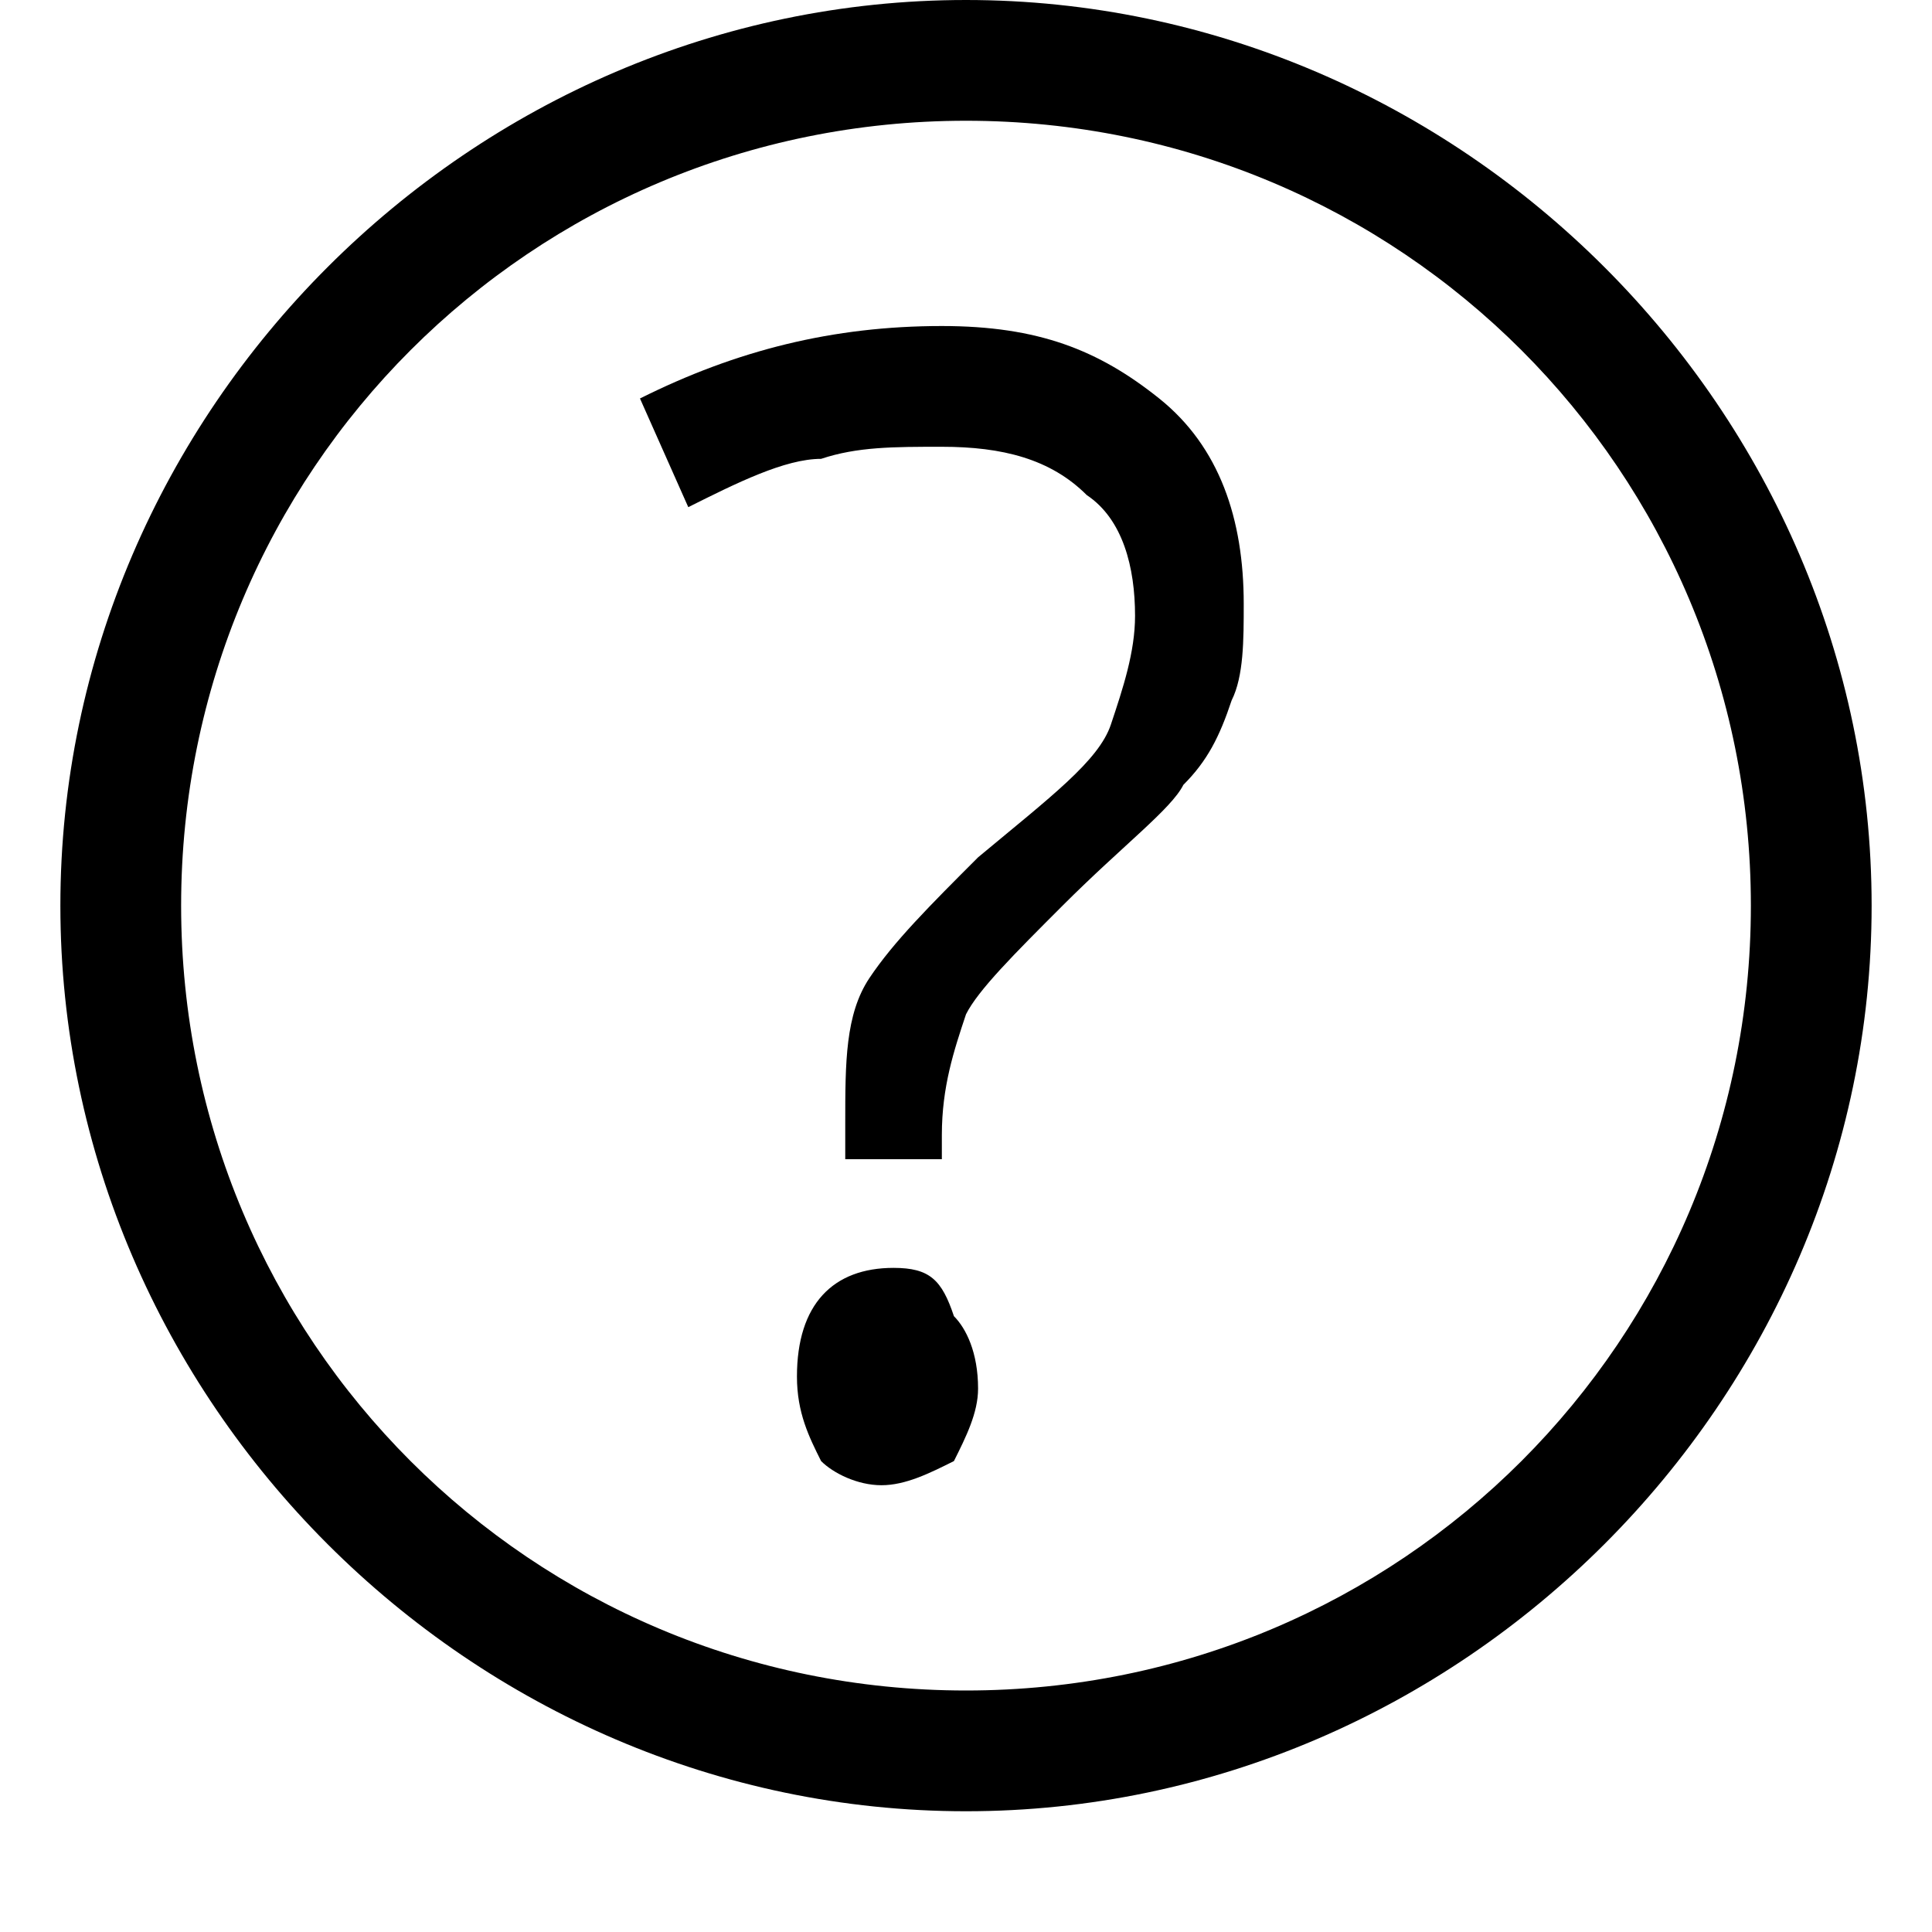
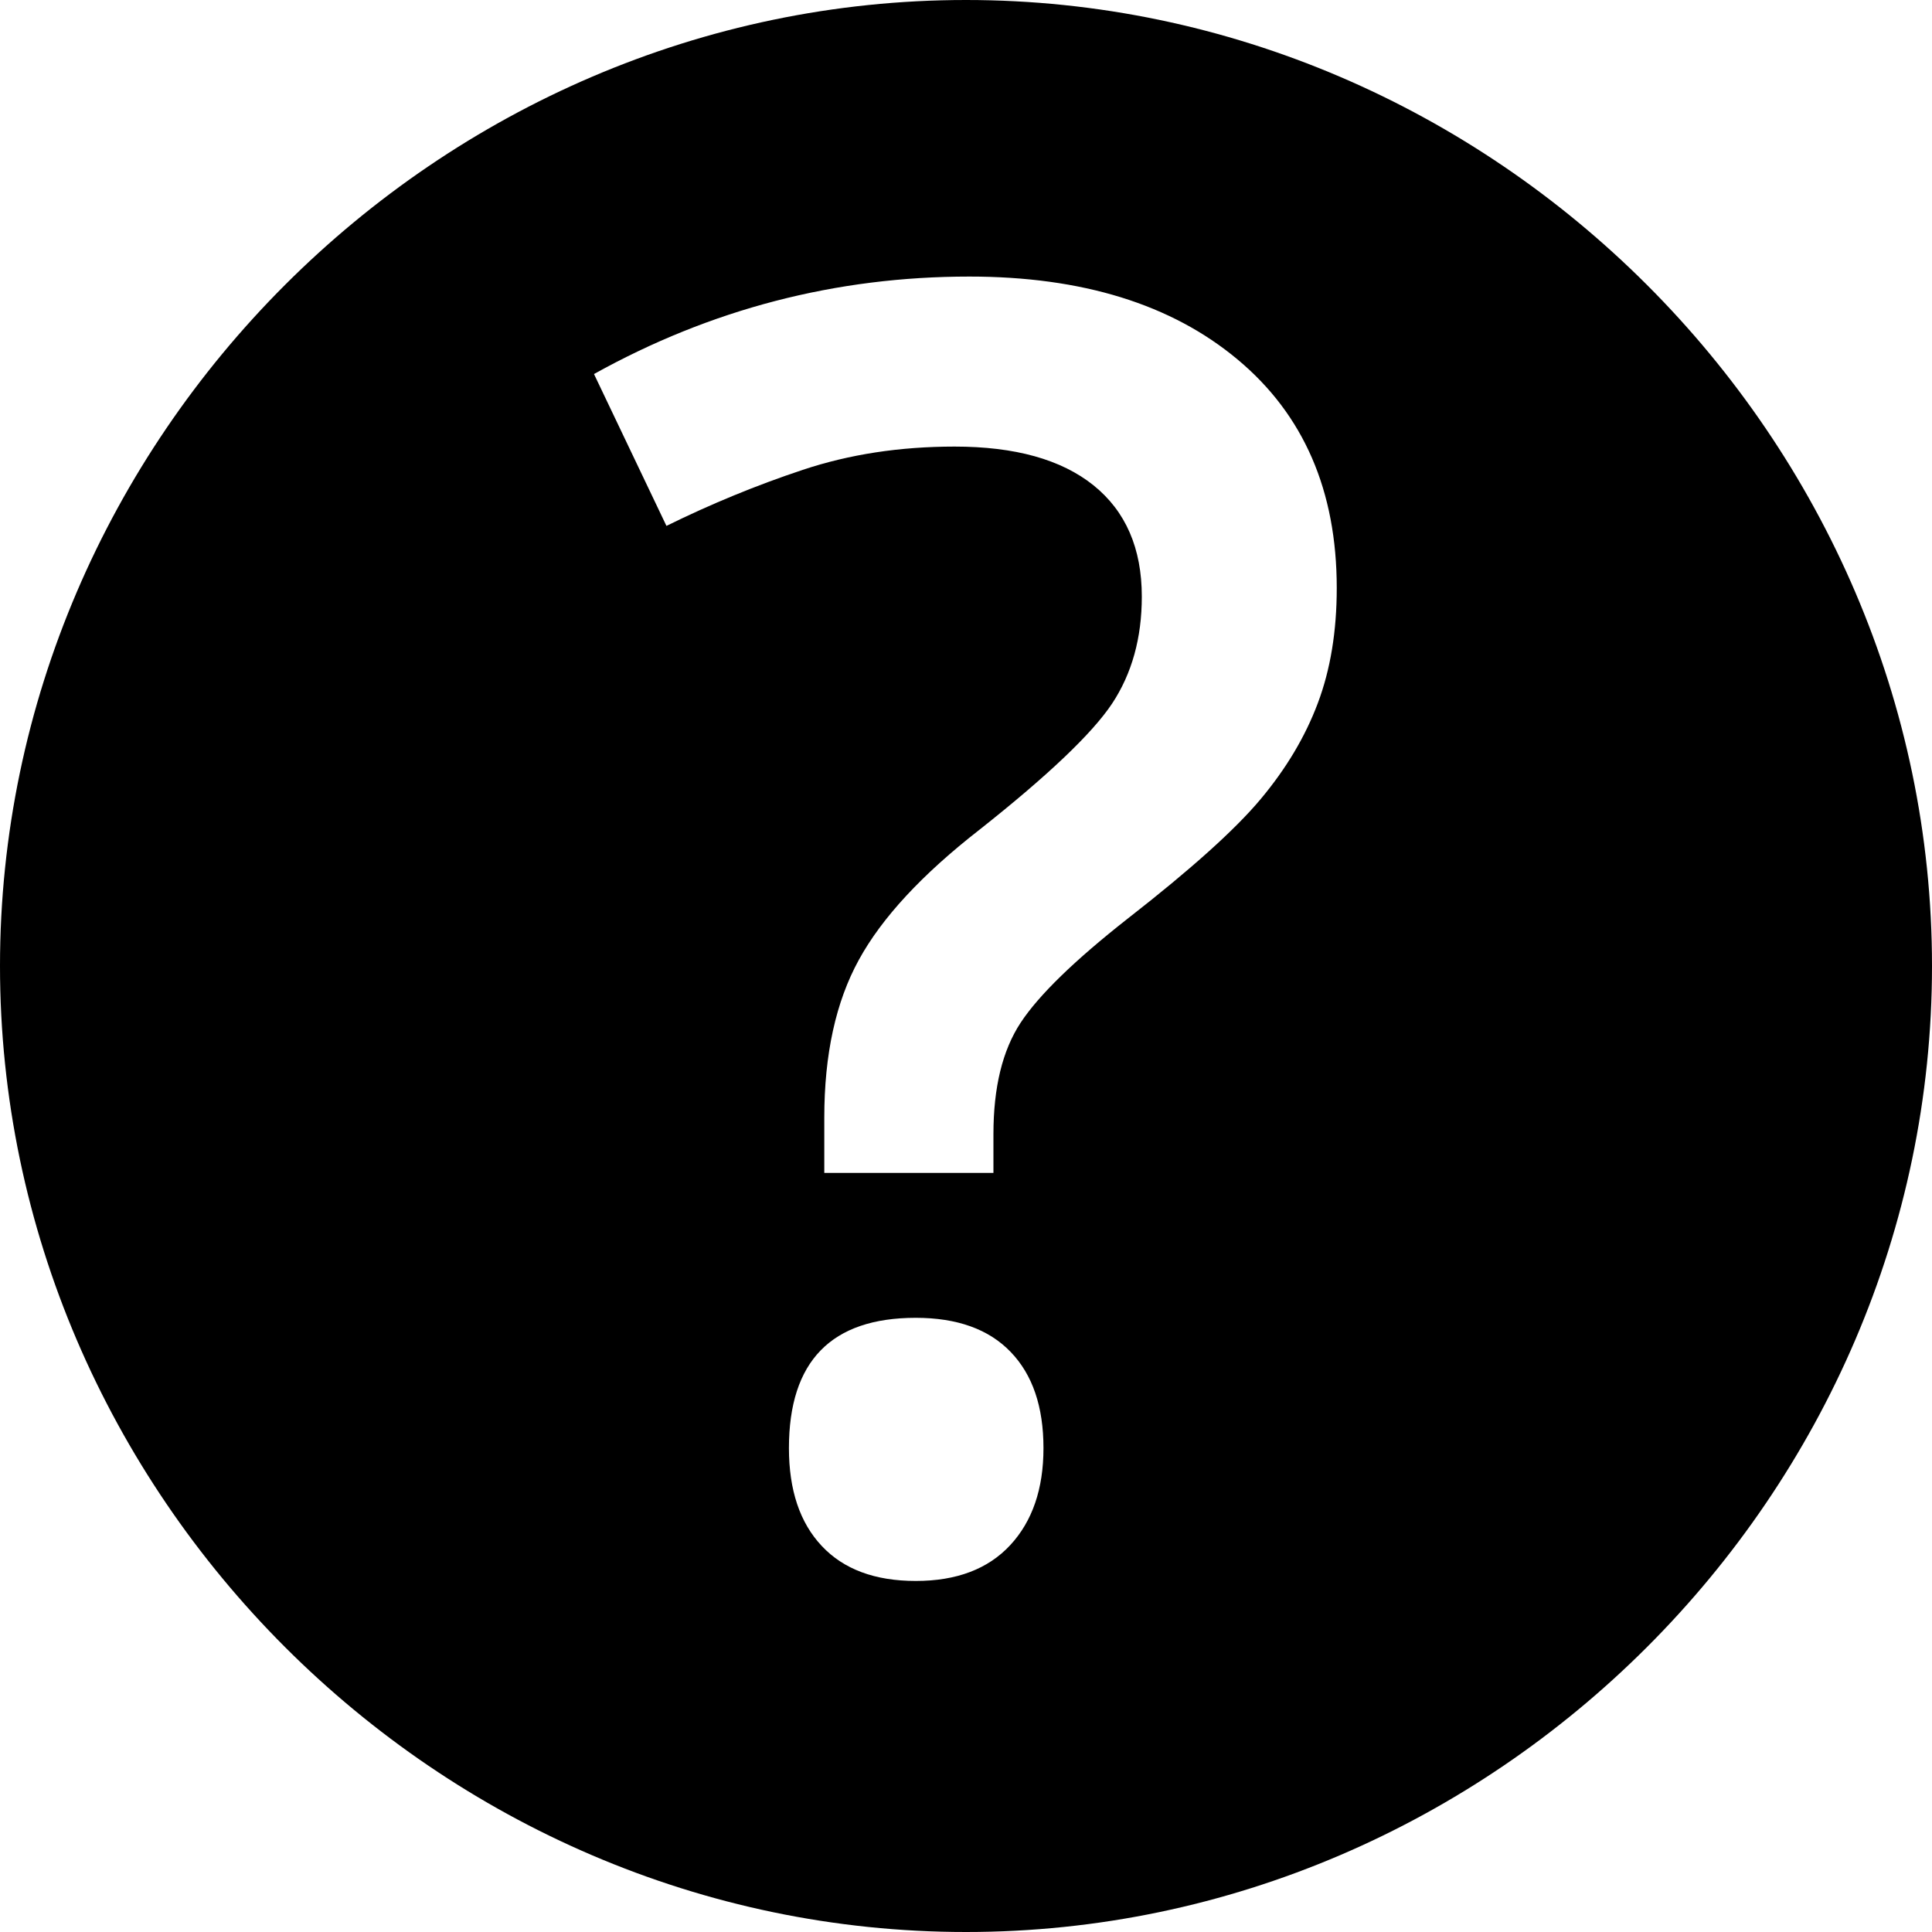
- <svg xmlns="http://www.w3.org/2000/svg" width="16px" height="16px" viewBox="0 0 16 16" version="1.1">
-   <g stroke="none" stroke-width="none" fill-rule="evenodd">
-     <path d="M8,0 C3.9,0 0.5,3.4 0.5,7.5 C0.5,11.6 3.9,15 8,15 C12.1,15 15.5,11.6 15.5,7.5 C15.5,3.4 12.1,0 8,0 L8,0 Z M8,14 C4.4,14 1.5,11.1 1.5,7.5 C1.5,3.9 4.4,1 8,1 C11.6,1 14.5,3.9 14.5,7.5 C14.5,11.1 11.6,14 8,14 L8,14 Z" />
-     <path d="M7.4,10.5 C6.9,10.5 6.6,10.8 6.6,11.4 C6.6,11.7 6.7,11.9 6.8,12.1 C6.9,12.2 7.1,12.3 7.3,12.3 C7.5,12.3 7.7,12.2 7.9,12.1 C8,11.9 8.1,11.7 8.1,11.5 C8.1,11.2 8,11 7.9,10.9 C7.8,10.6 7.7,10.5 7.4,10.5 L7.4,10.5 Z" />
-     <path d="M7.8,2.7 C6.9,2.7 6.1,2.9 5.3,3.3 L5.7,4.2 C6.1,4 6.5,3.8 6.8,3.8 C7.1,3.7 7.4,3.7 7.8,3.7 C8.3,3.7 8.7,3.8 9,4.1 C9.3,4.3 9.4,4.7 9.4,5.1 C9.4,5.4 9.3,5.7 9.2,6 C9.1,6.3 8.7,6.6 8.1,7.1 C7.7,7.5 7.4,7.8 7.2,8.1 C7,8.4 7,8.8 7,9.3 L7,9.6 L7.8,9.6 L7.8,9.4 C7.8,9 7.9,8.7 8,8.4 C8.1,8.2 8.4,7.9 8.8,7.5 C9.3,7 9.7,6.7 9.8,6.5 C10,6.3 10.1,6.1 10.2,5.8 C10.3,5.6 10.3,5.3 10.3,5 C10.3,4.3 10.1,3.7 9.6,3.3 C9.1,2.9 8.6,2.7 7.8,2.7 L7.8,2.7 Z" />
+ <svg xmlns="http://www.w3.org/2000/svg" width="20px" height="20px" viewBox="0 0 20 20" version="1.1">
+   <g stroke="none" stroke-width="1" fill-rule="evenodd">
+     <path d="M10,0 C4.533,0 0,4.533 0,10 C0,15.467 4.533,20 10,20 C15.467,20 20,15.467 20,10 C20,4.533 15.467,0 10,0 L10,0 Z M8.533,12.142 L8.533,11.57 C8.533,10.915 8.652,10.371 8.891,9.936 C9.129,9.501 9.545,9.052 10.141,8.588 C10.849,8.028 11.306,7.593 11.512,7.284 C11.717,6.974 11.82,6.605 11.82,6.176 C11.82,5.676 11.653,5.292 11.32,5.024 C10.986,4.756 10.507,4.623 9.882,4.623 C9.316,4.623 8.792,4.703 8.31,4.864 C7.828,5.024 7.358,5.218 6.899,5.444 L6.149,3.872 C7.358,3.2 8.652,2.863 10.034,2.863 C11.201,2.863 12.126,3.149 12.811,3.721 C13.496,4.292 13.838,5.081 13.838,6.087 C13.838,6.534 13.773,6.931 13.642,7.279 C13.511,7.628 13.313,7.959 13.048,8.275 C12.783,8.591 12.326,9.001 11.677,9.507 C11.123,9.942 10.753,10.302 10.565,10.588 C10.377,10.874 10.284,11.258 10.284,11.74 L10.284,12.142 L8.533,12.142 L8.533,12.142 Z M8.167,14.991 C8.167,14.092 8.605,13.642 9.48,13.642 C9.909,13.642 10.236,13.76 10.462,13.995 C10.689,14.23 10.802,14.562 10.802,14.991 C10.802,15.413 10.687,15.748 10.458,15.995 C10.229,16.242 9.903,16.366 9.48,16.366 C9.057,16.366 8.733,16.245 8.507,16.004 C8.28,15.763 8.167,15.425 8.167,14.991 L8.167,14.991 Z" />
  </g>
</svg>
